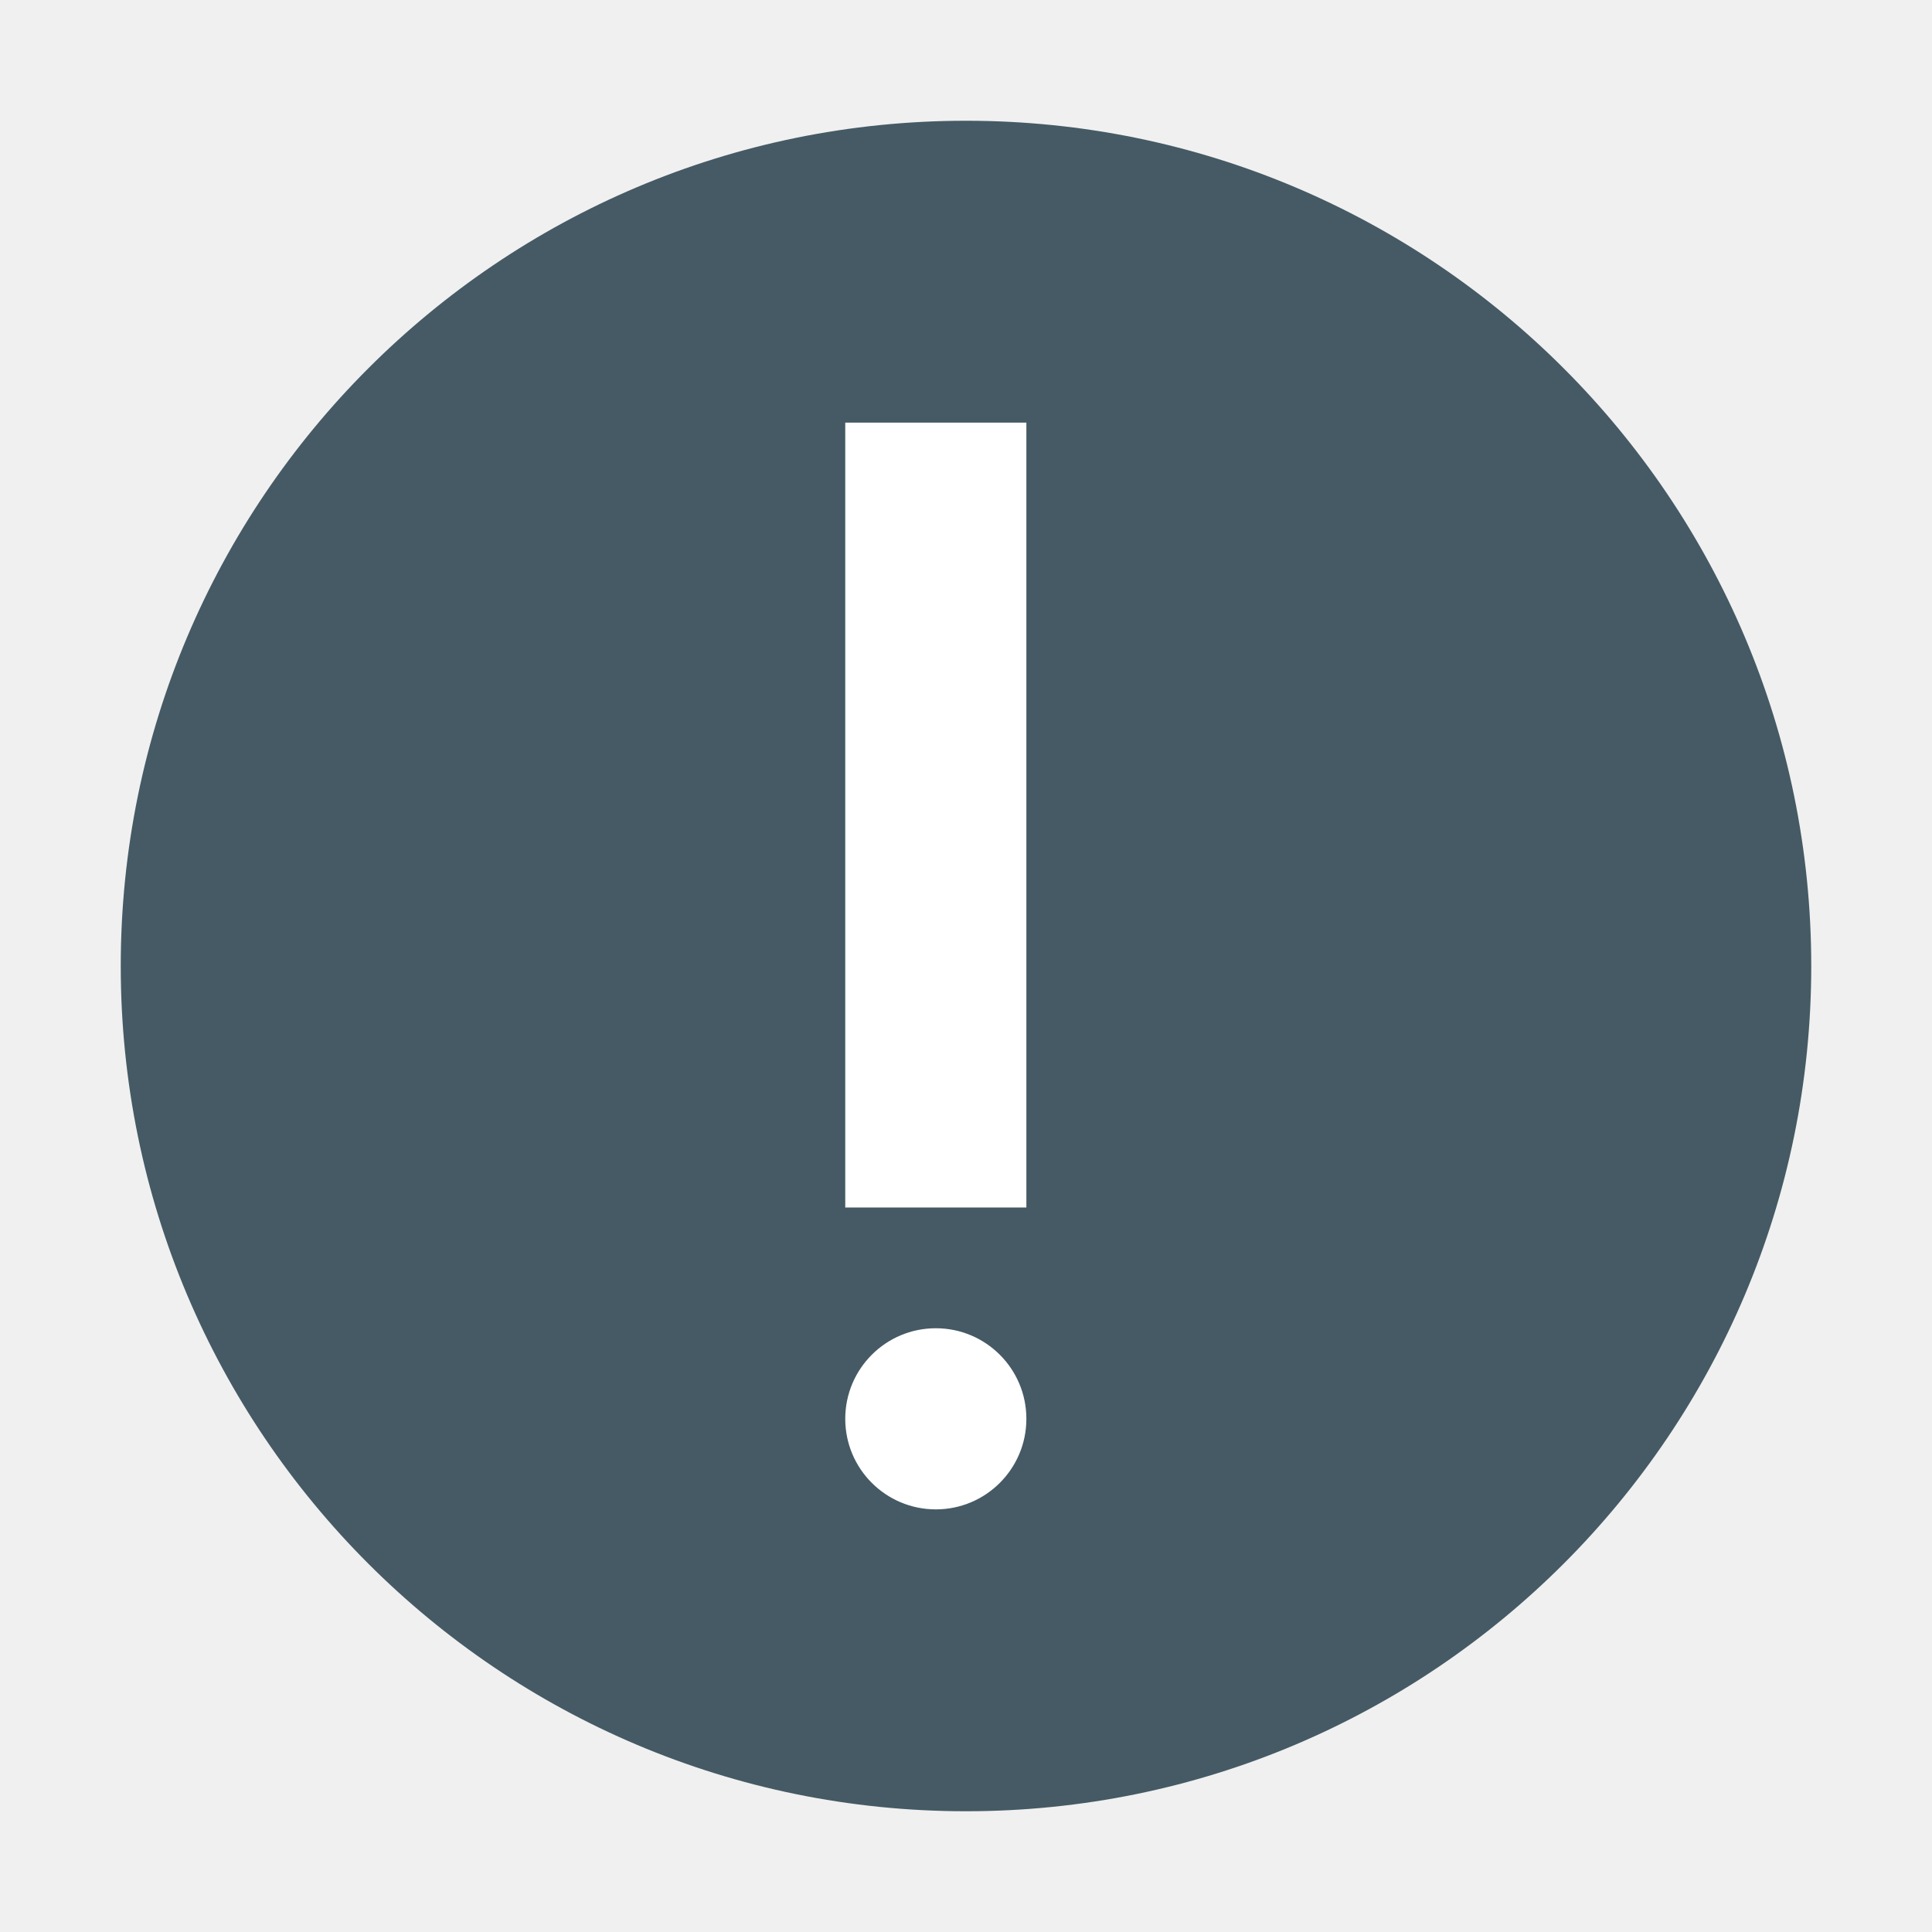
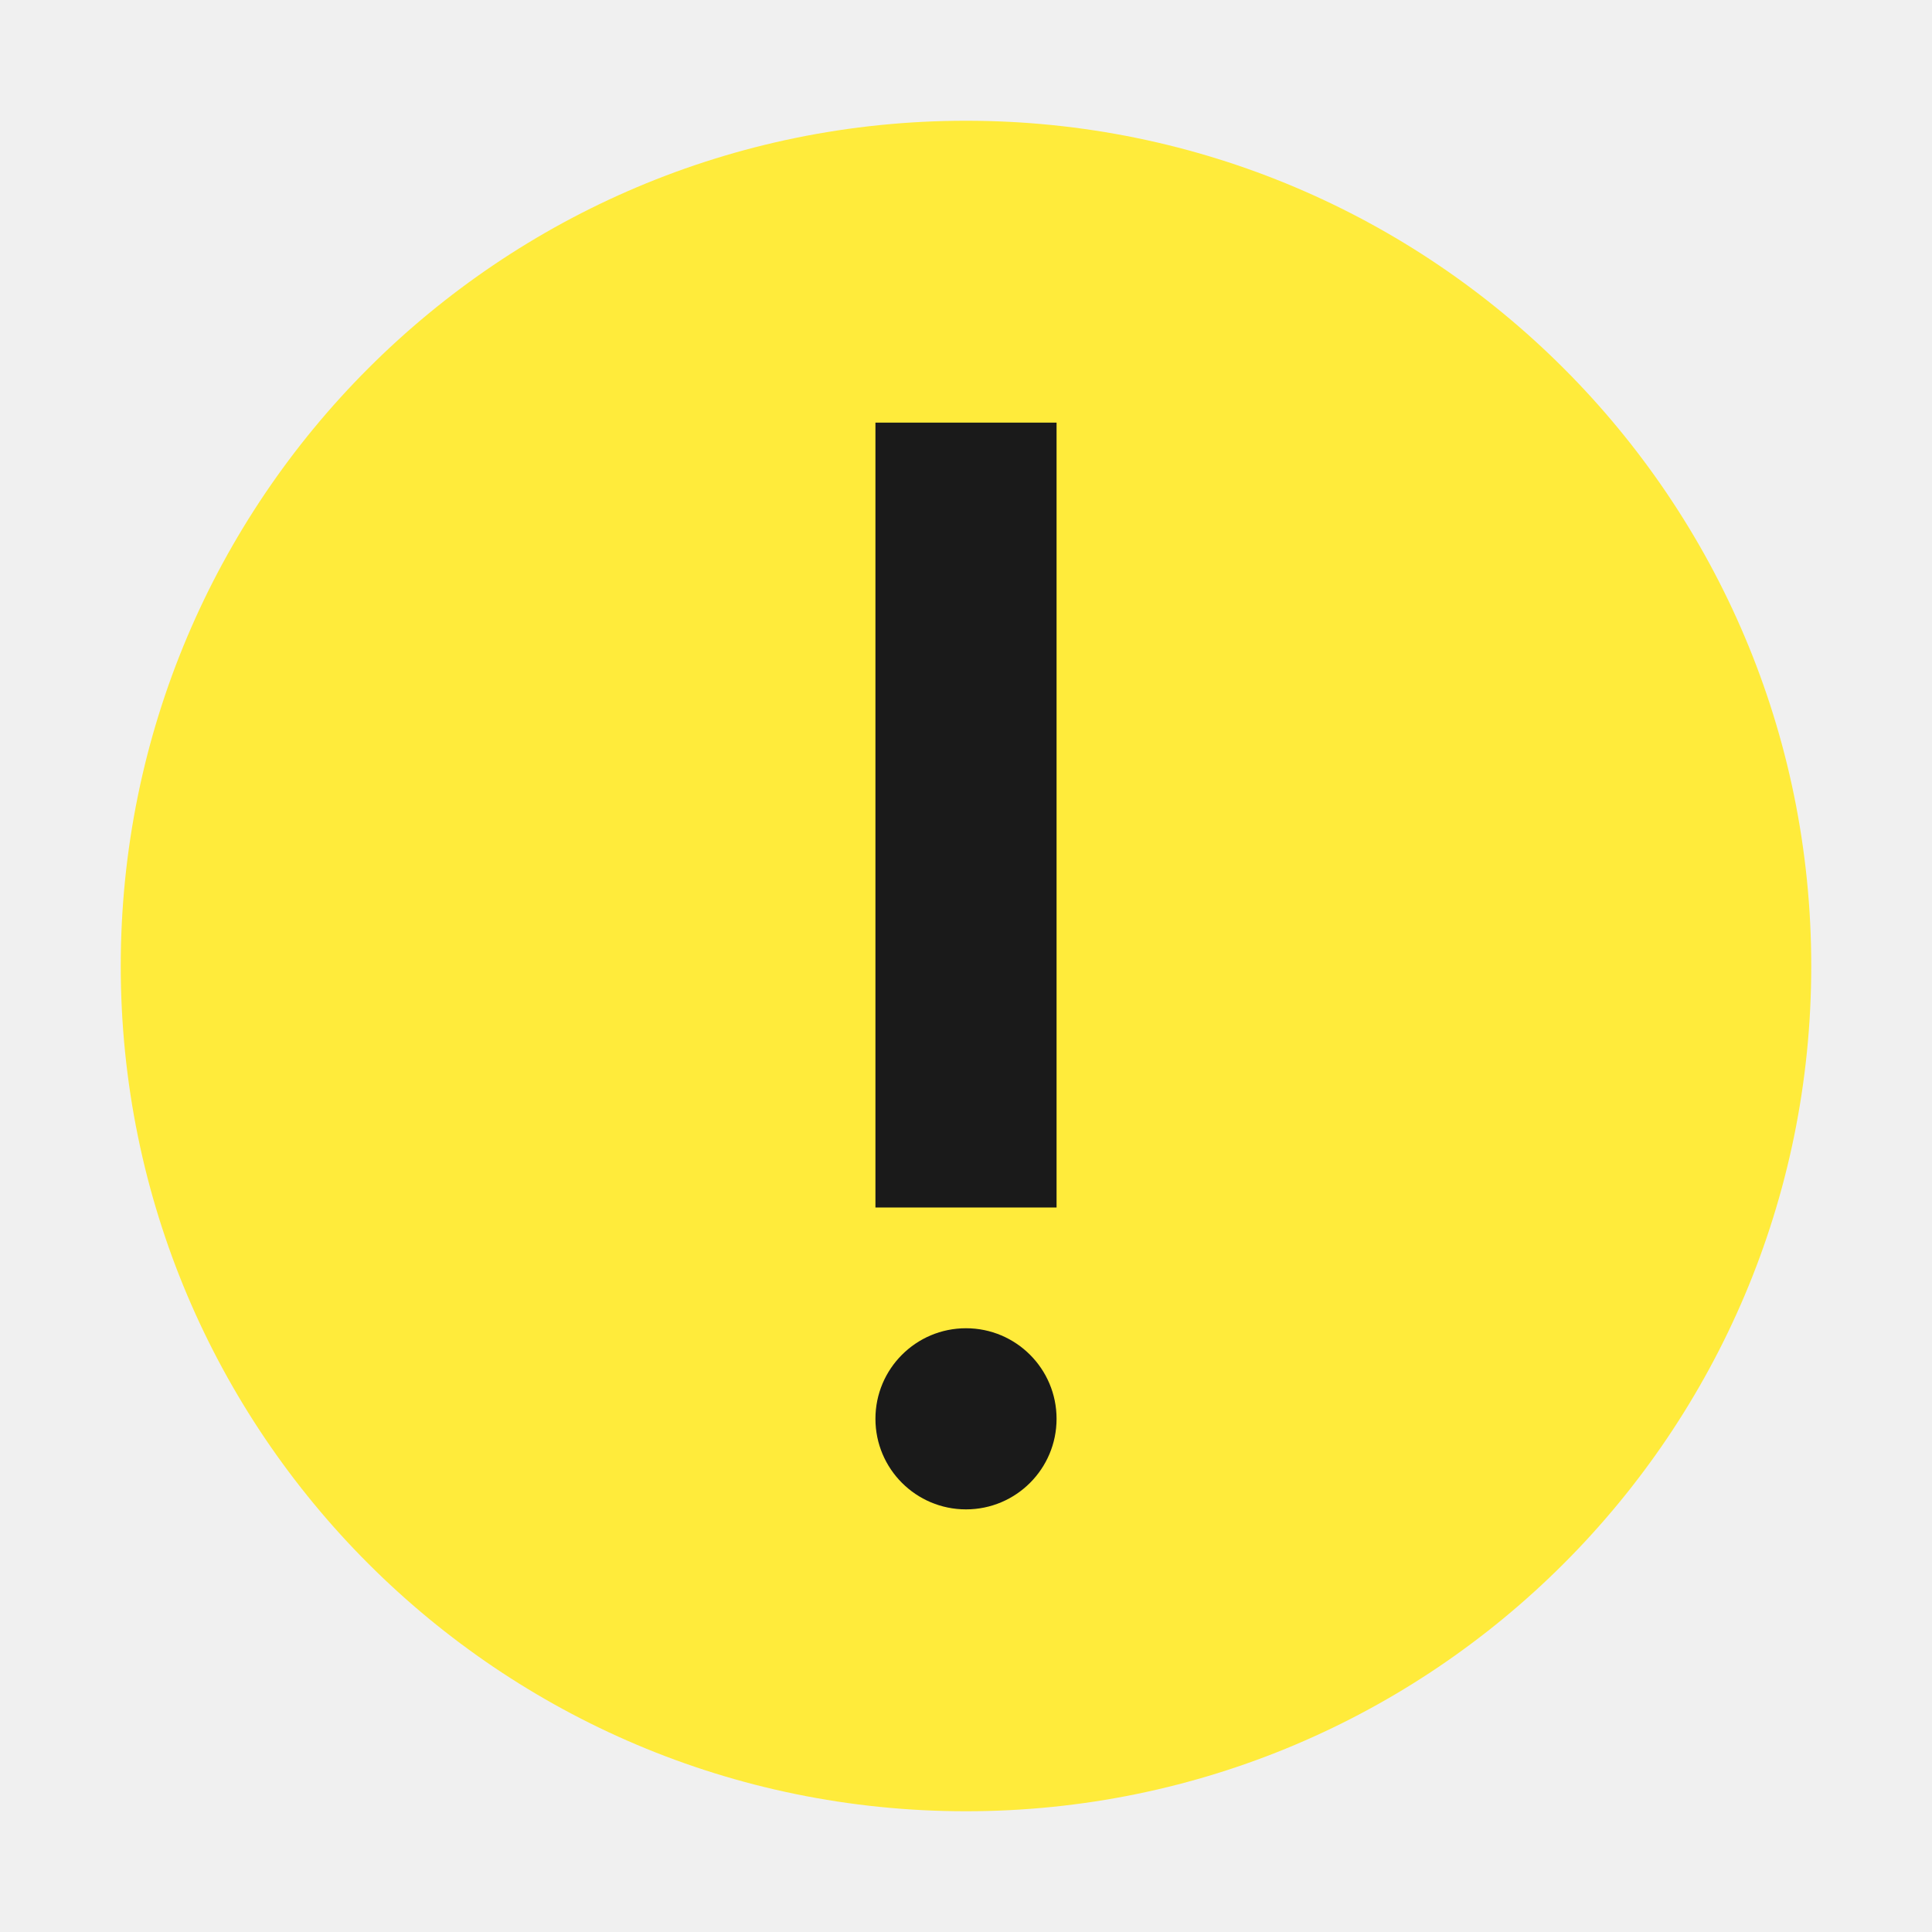
- <svg xmlns="http://www.w3.org/2000/svg" width="32" height="32" version="1.1">
-   <circle style="fill:#455a64" cx="16" cy="16" r="14" />
-   <circle style="fill:#ffffff" cx="15.5" cy="23.5" r="1.5" />
-   <path style="fill:#ffffff;fill-rule:evenodd" d="m 14,20 h 3 V 7 h -3 z" />
+ <svg xmlns="http://www.w3.org/2000/svg" width="32" height="32" version="1.1" id="svg8">
+   <defs id="defs12" />
+   <circle style="fill:#ffeb3b" cx="16" cy="16" r="14" id="circle2" />
+   <g id="g831" style="fill:#1a1a1a">
+     <circle style="fill:#1a1a1a" cx="16" cy="23.5" r="1.5" id="circle4" />
+     <path style="fill:#1a1a1a;fill-rule:evenodd" d="m 14.5,20 h 3 V 7 h -3 z" id="path6" />
+   </g>
</svg>
